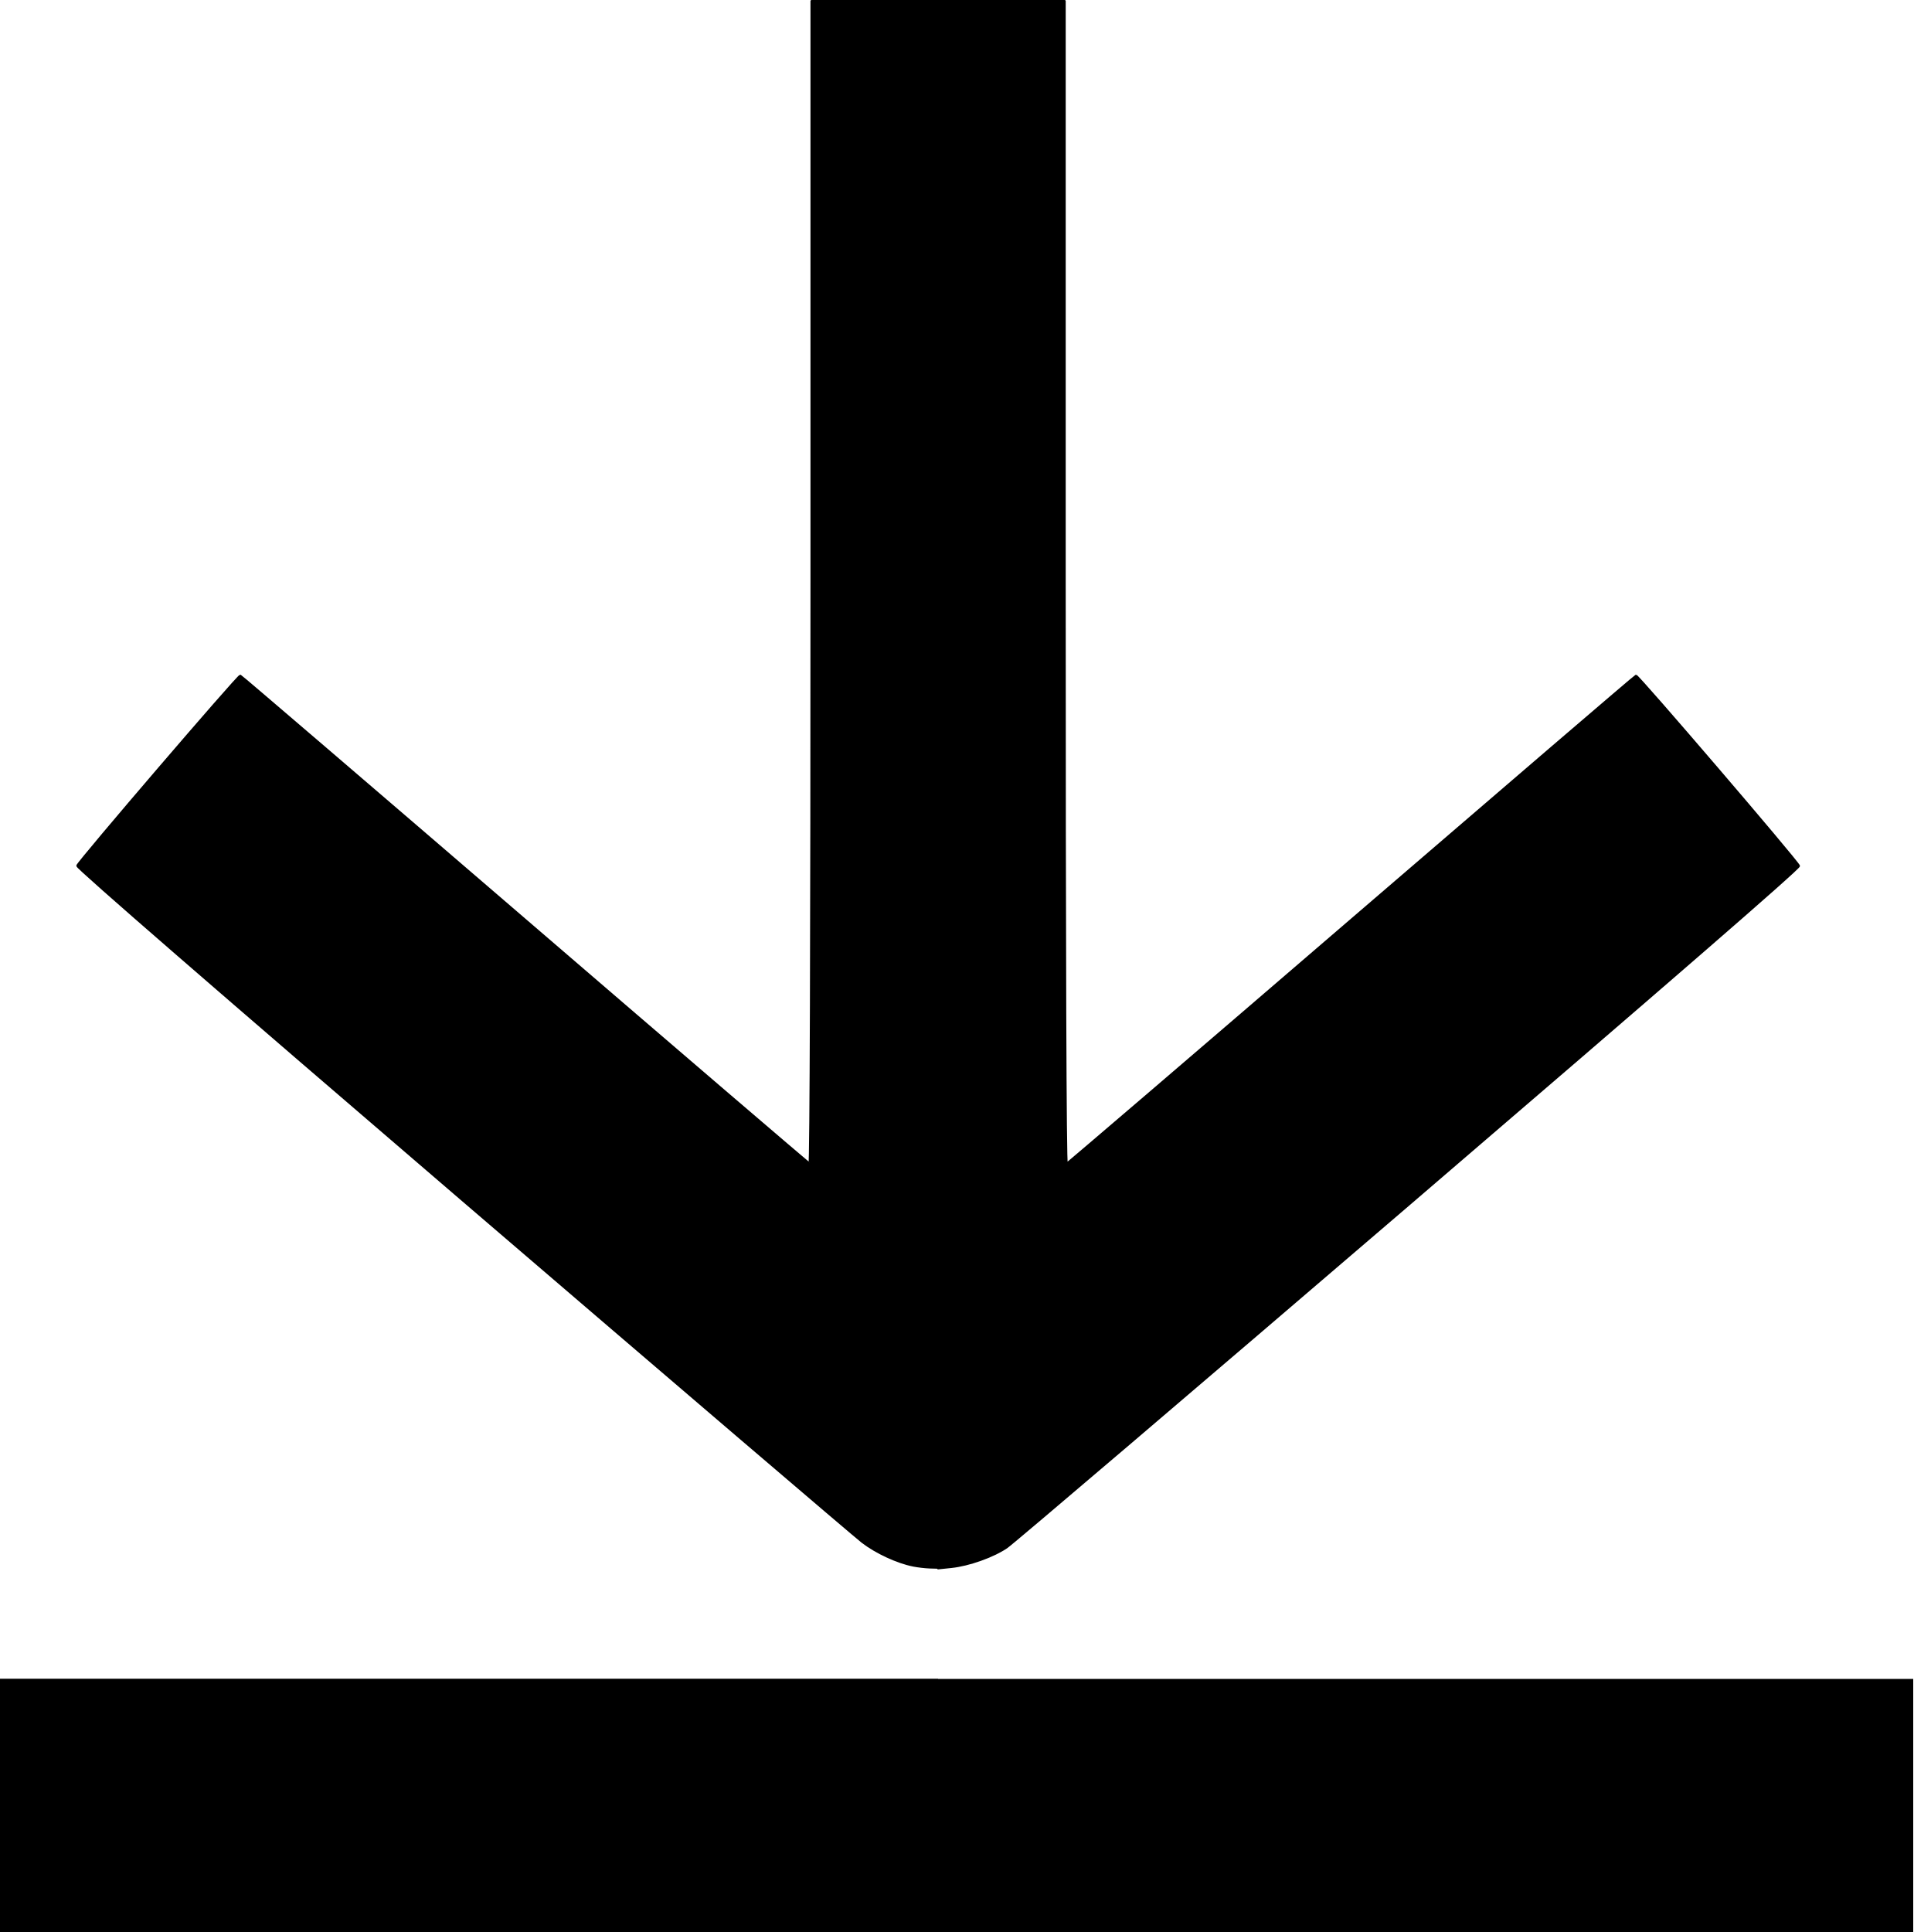
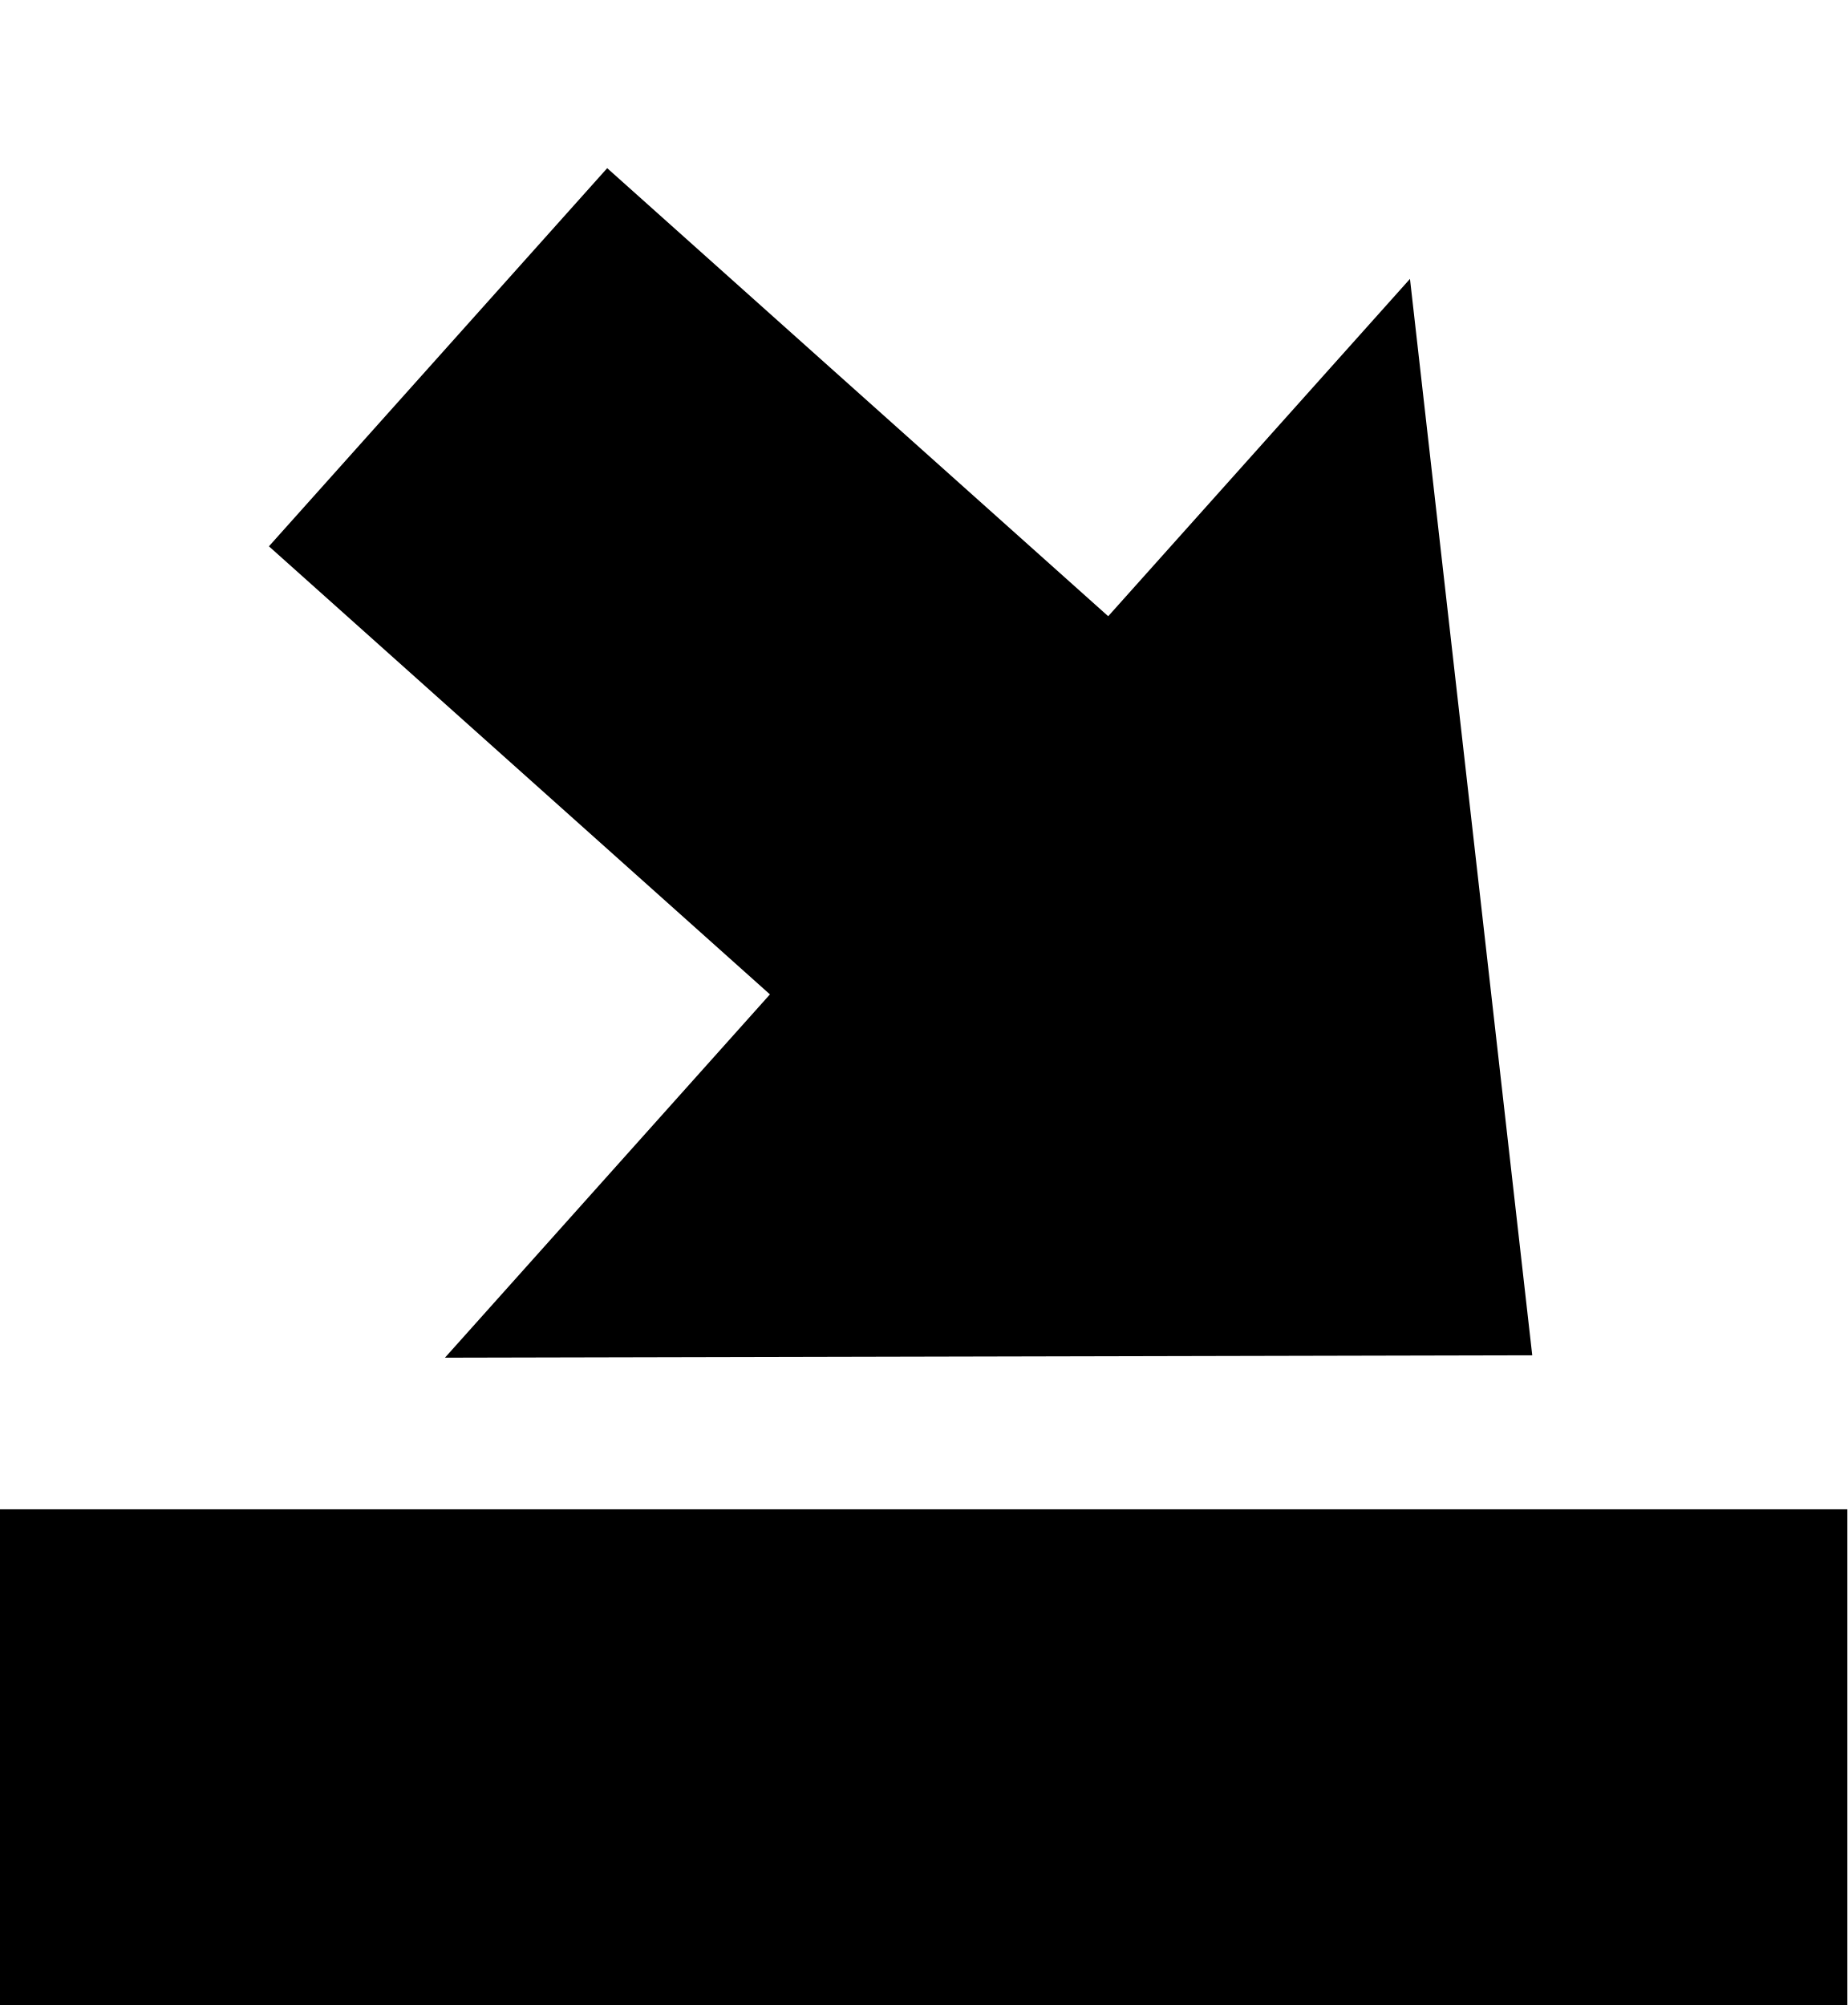
- <svg xmlns="http://www.w3.org/2000/svg" height="60.539" style="clip-rule:evenodd;fill-rule:evenodd;stroke-linejoin:round;stroke-miterlimit:1.414" version="1.1" viewBox="0 0 59.958 60.539" width="59.958" xml:space="preserve" id="svg3769">
-   <defs id="defs3773" />
-   <clipPath id="_clip1">
-     <rect height="8" width="60" x="20.731" y="85.756" id="rect3747" />
-   </clipPath>
-   <clipPath id="_clip2">
-     <path d="m 54.131,33.056 v 36.6 l 17.9,-15.4 5.2,6.1 -24.5,21 c -1.5,1.3 -3.7,1.3 -5.2,0 l -24.5,-21 5.2,-6.1 17.9,15.4 v -36.5 h 8 z" id="path3756" style="clip-rule:nonzero" />
-   </clipPath>
-   <path style="stroke:none;stroke-width:0.096" d="m 0,56.574 v -3.965 h 29.979 29.979 v 3.965 3.965 H 29.979 0 Z" id="path3777" />
-   <path style="stroke:none;stroke-width:0.068" d="m 0,56.574 v -3.965 h 14.699 14.699 v 3.965 3.965 H 14.699 0 Z" id="path3779" />
-   <path style="stroke:#000000;stroke-width:0.068;stroke-opacity:1" d="M 28.611,49.052 C 28.118,48.954 27.457,48.648 27.027,48.317 26.795,48.139 21.156,43.319 14.496,37.606 6.901,31.09 2.401,27.185 2.423,27.128 c 0.062,-0.16 5.049,-5.974 5.107,-5.954 0.031,0.011 4.044,3.45 8.917,7.642 4.873,4.193 8.888,7.633 8.923,7.646 0.038,0.014 0.063,-7.199 0.063,-18.203 V 0.034 h 1.983 1.983 V 24.578 49.122 l -0.256,-0.007 c -0.141,-0.004 -0.38,-0.032 -0.53,-0.062 z" id="path3781" />
-   <path style="stroke:#000000;stroke-width:0.068;stroke-opacity:1" d="M 29.398,24.588 V 0.034 h 1.983 1.983 V 18.26 c 0,11.648 0.024,18.217 0.066,18.203 0.036,-0.013 4.053,-3.453 8.925,-7.646 4.873,-4.193 8.884,-7.632 8.914,-7.642 0.058,-0.021 5.045,5.798 5.107,5.958 0.024,0.063 -4.131,3.668 -12.222,10.606 -6.742,5.781 -12.416,10.616 -12.609,10.746 -0.434,0.291 -1.181,0.556 -1.73,0.614 l -0.416,0.043 z" id="path3783" />
+ <svg xmlns="http://www.w3.org/2000/svg" id="svg4557" version="1.1" viewBox="0 0 120.001 130.255" height="130.255" width="120.001">
+   <g transform="translate(-34.88002,-60.9045)" id="layer1">
+     <rect y="159.089" x="35.012" height="31.939" width="119.737" id="rect5115" style="stroke:#000000;stroke-width:0.265;stroke-opacity:1" />
+     <g transform="rotate(-48.18931,105.1936,108.0841)" id="g5122">
+       <rect style="stroke:#000000;stroke-width:0.225;stroke-opacity:1" id="rect5113" width="32.735" height="68.591" x="78.788" y="61.017" />
+       <path style="stroke:#000000;stroke-width:0.265;stroke-opacity:1" d="m 47.307,104.7 h 93.436 l -46.531,52.209 v 0 z" id="rect5117" />
+     </g>
+   </g>
</svg>
